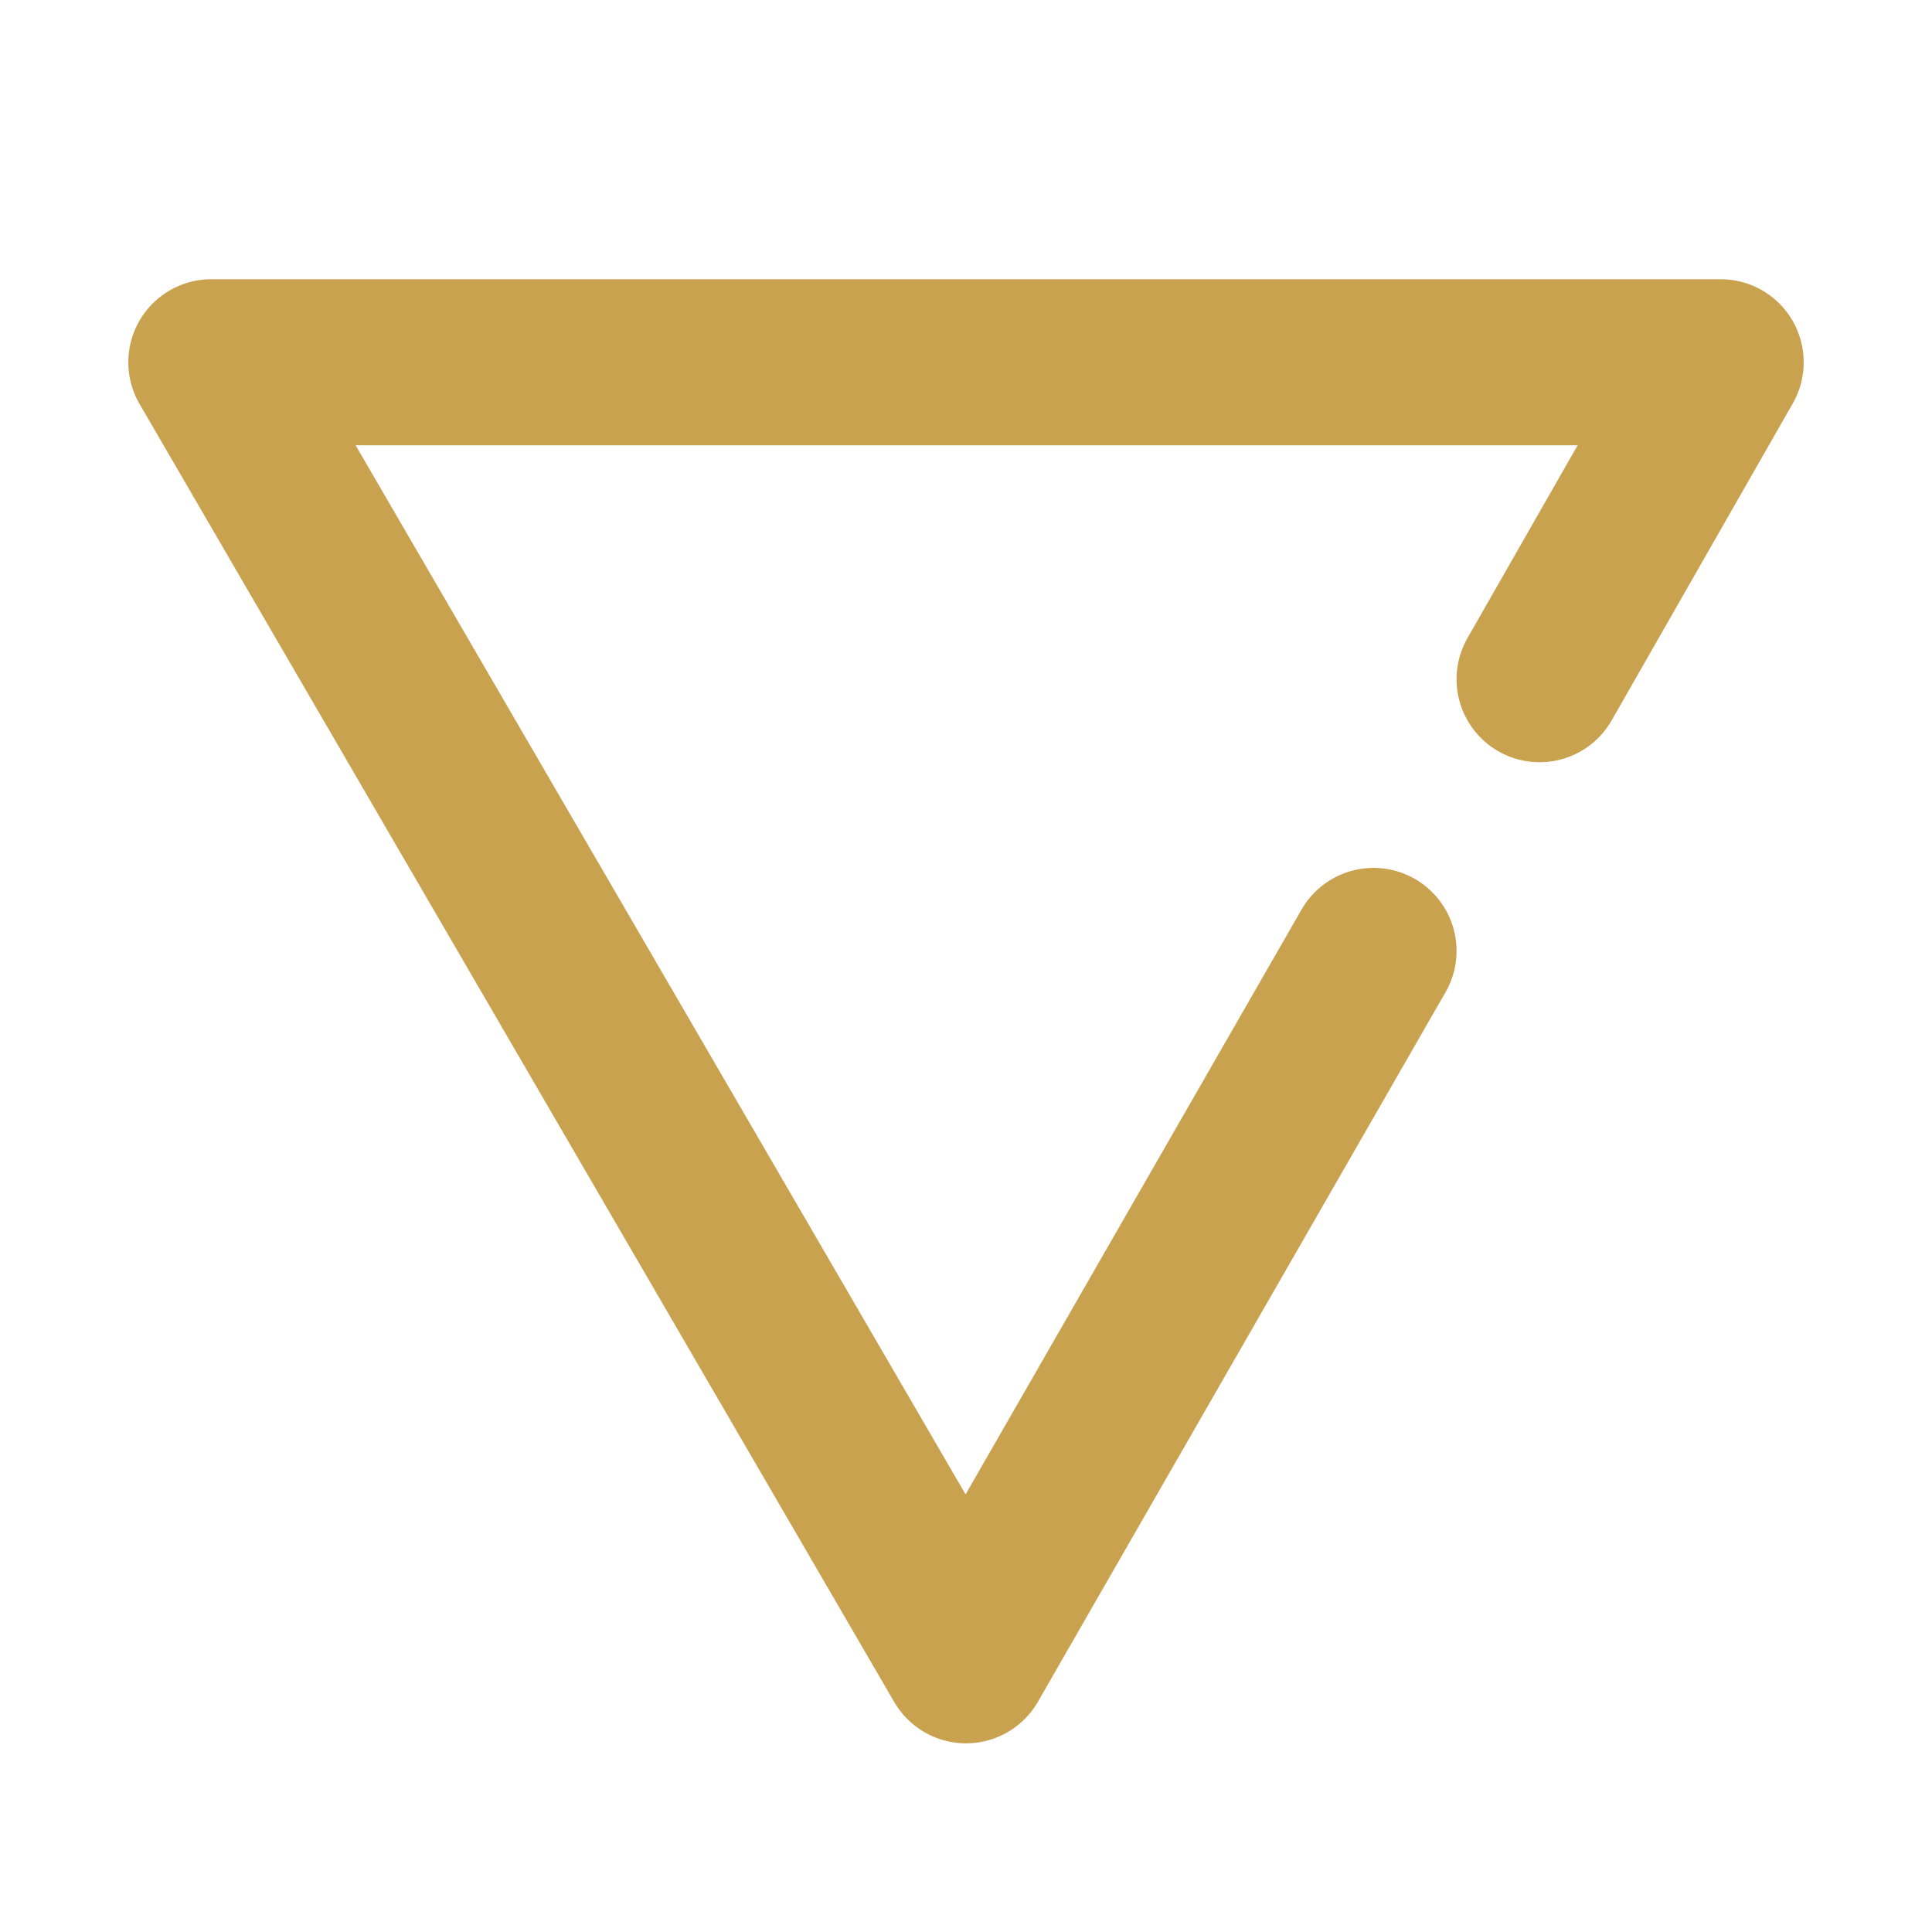
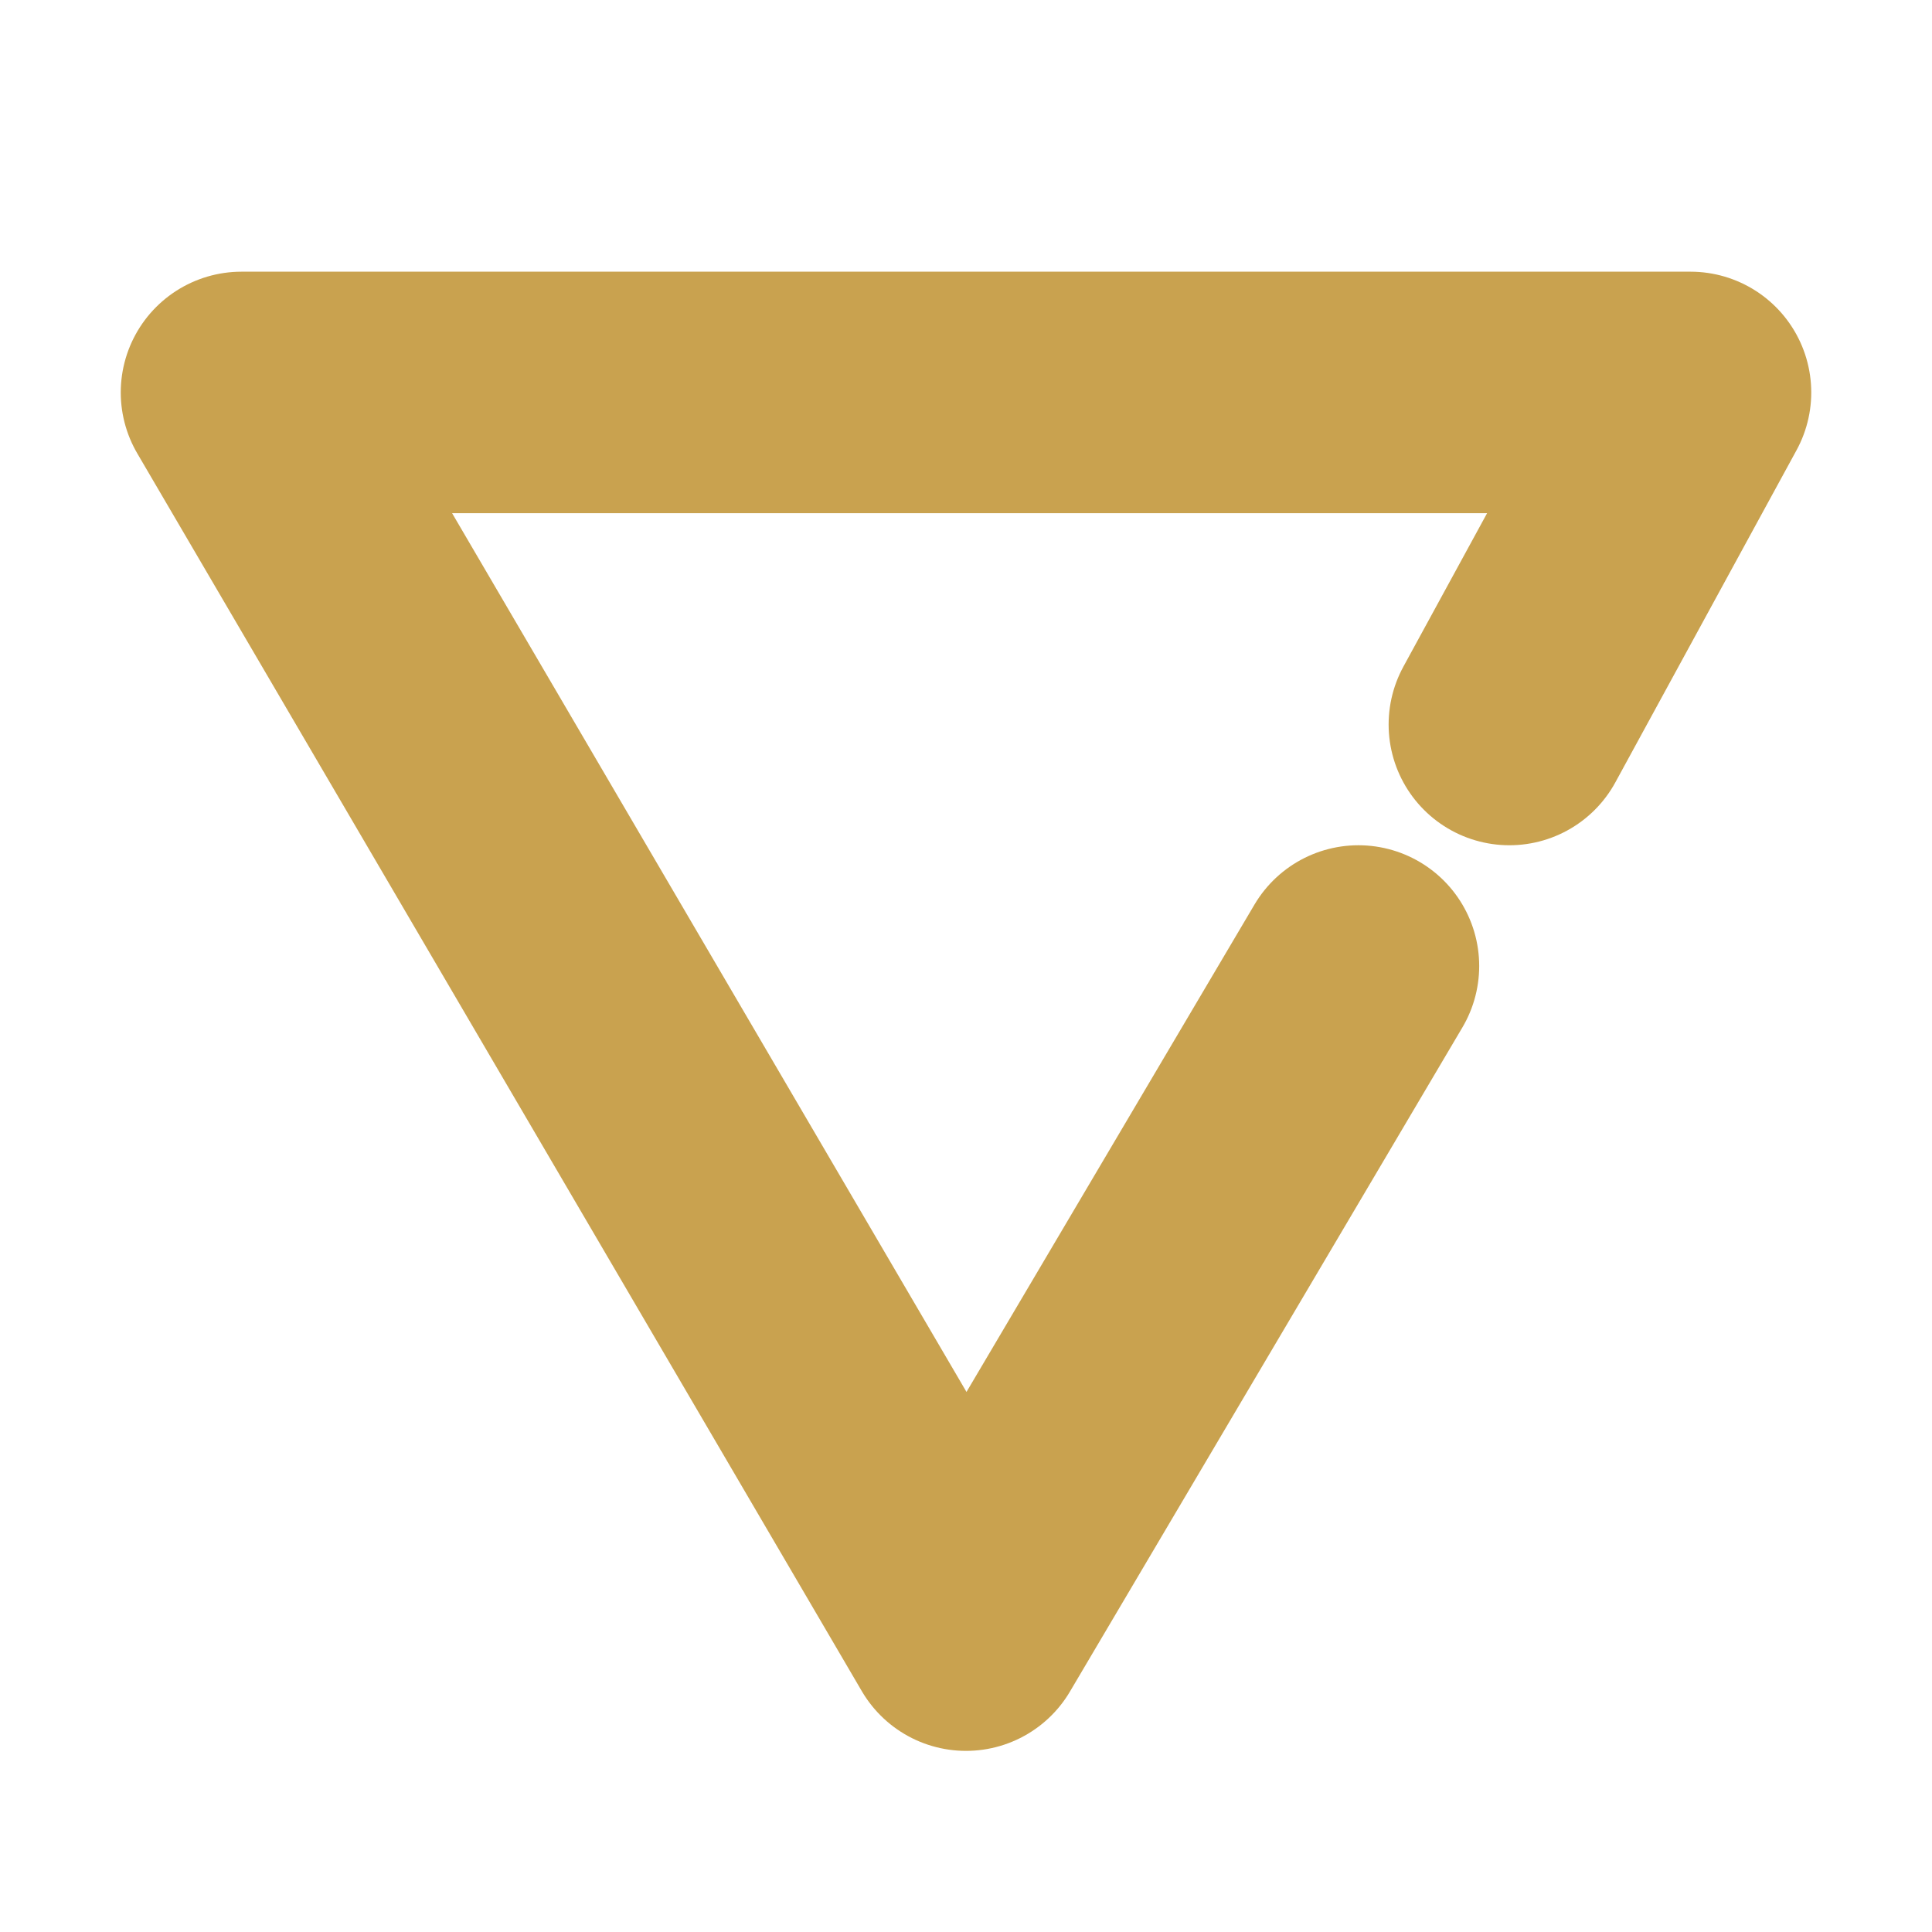
<svg xmlns="http://www.w3.org/2000/svg" viewBox="0 0 64 64" width="64" height="64">
-   <path d="M51 22.5 L57 12 L7 12 L32 55 L45.5 31.5" fill="none" stroke="#C9A24F" stroke-width="5.5" stroke-linecap="round" stroke-linejoin="round" />
+   <path d="M50 24 L56 13 L8 13 L32 54 L45 32" fill="none" stroke="#C9A24F" stroke-width="8" stroke-linecap="round" stroke-linejoin="round" />
</svg>
